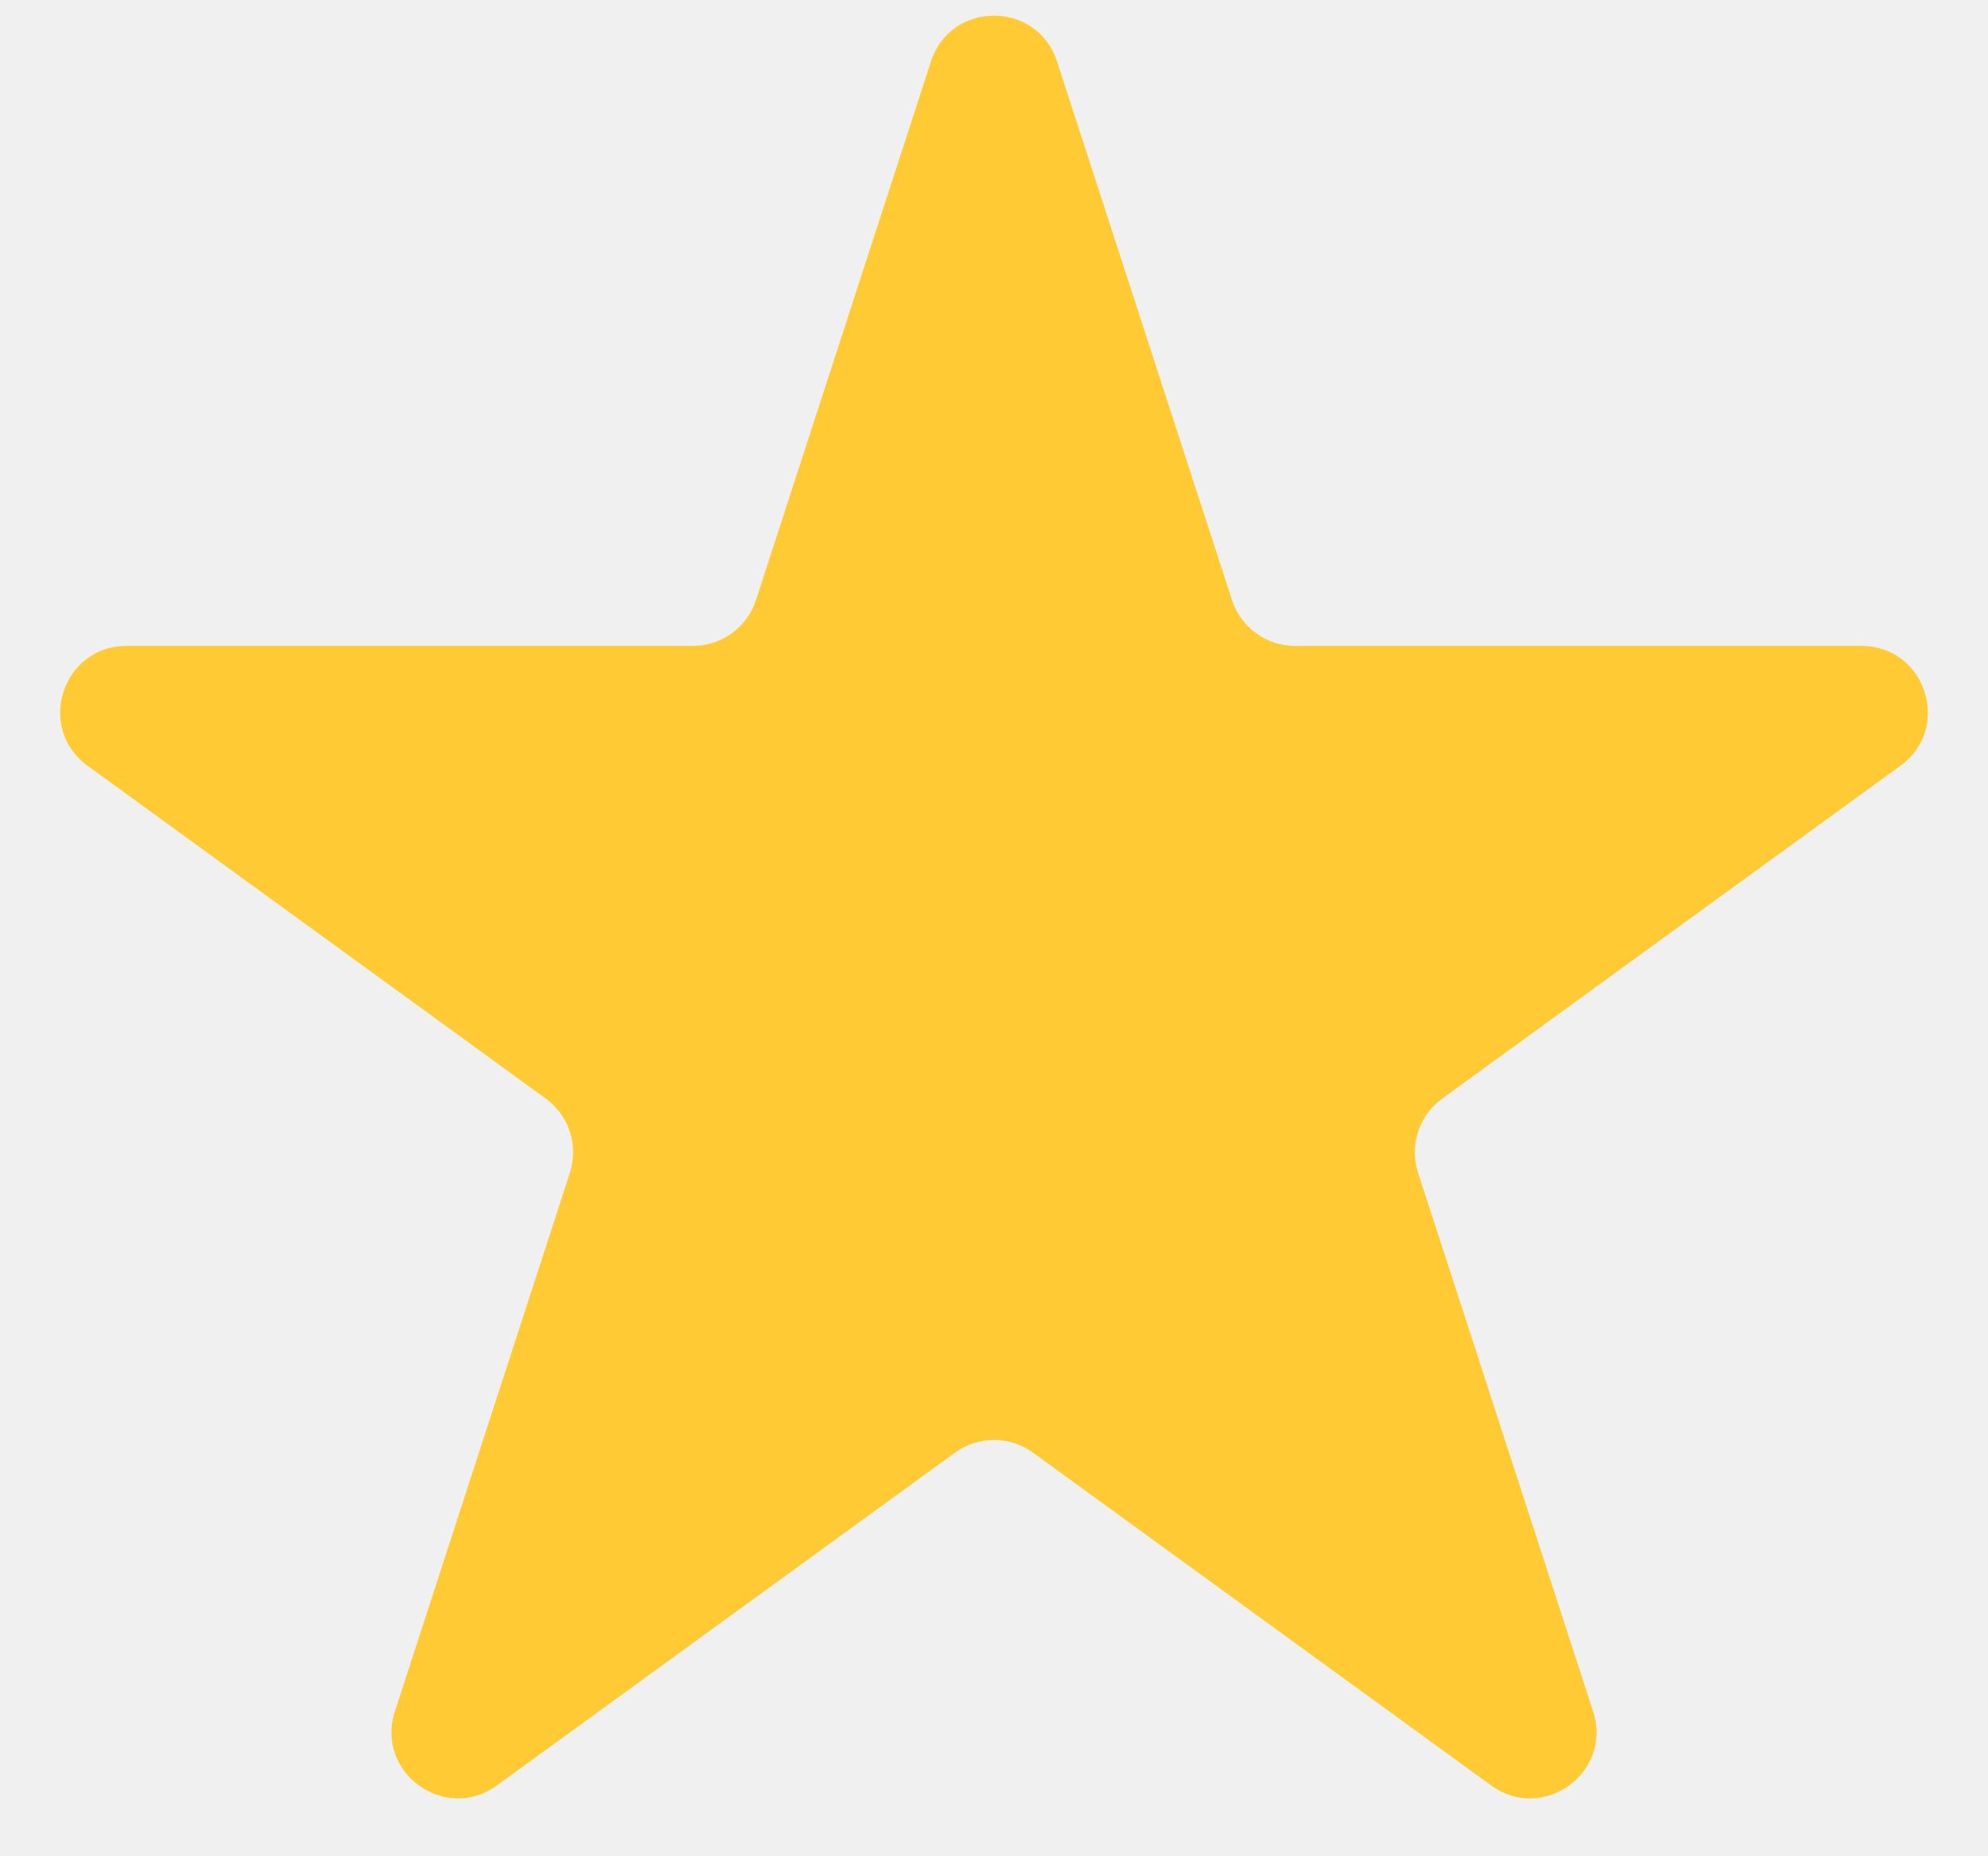
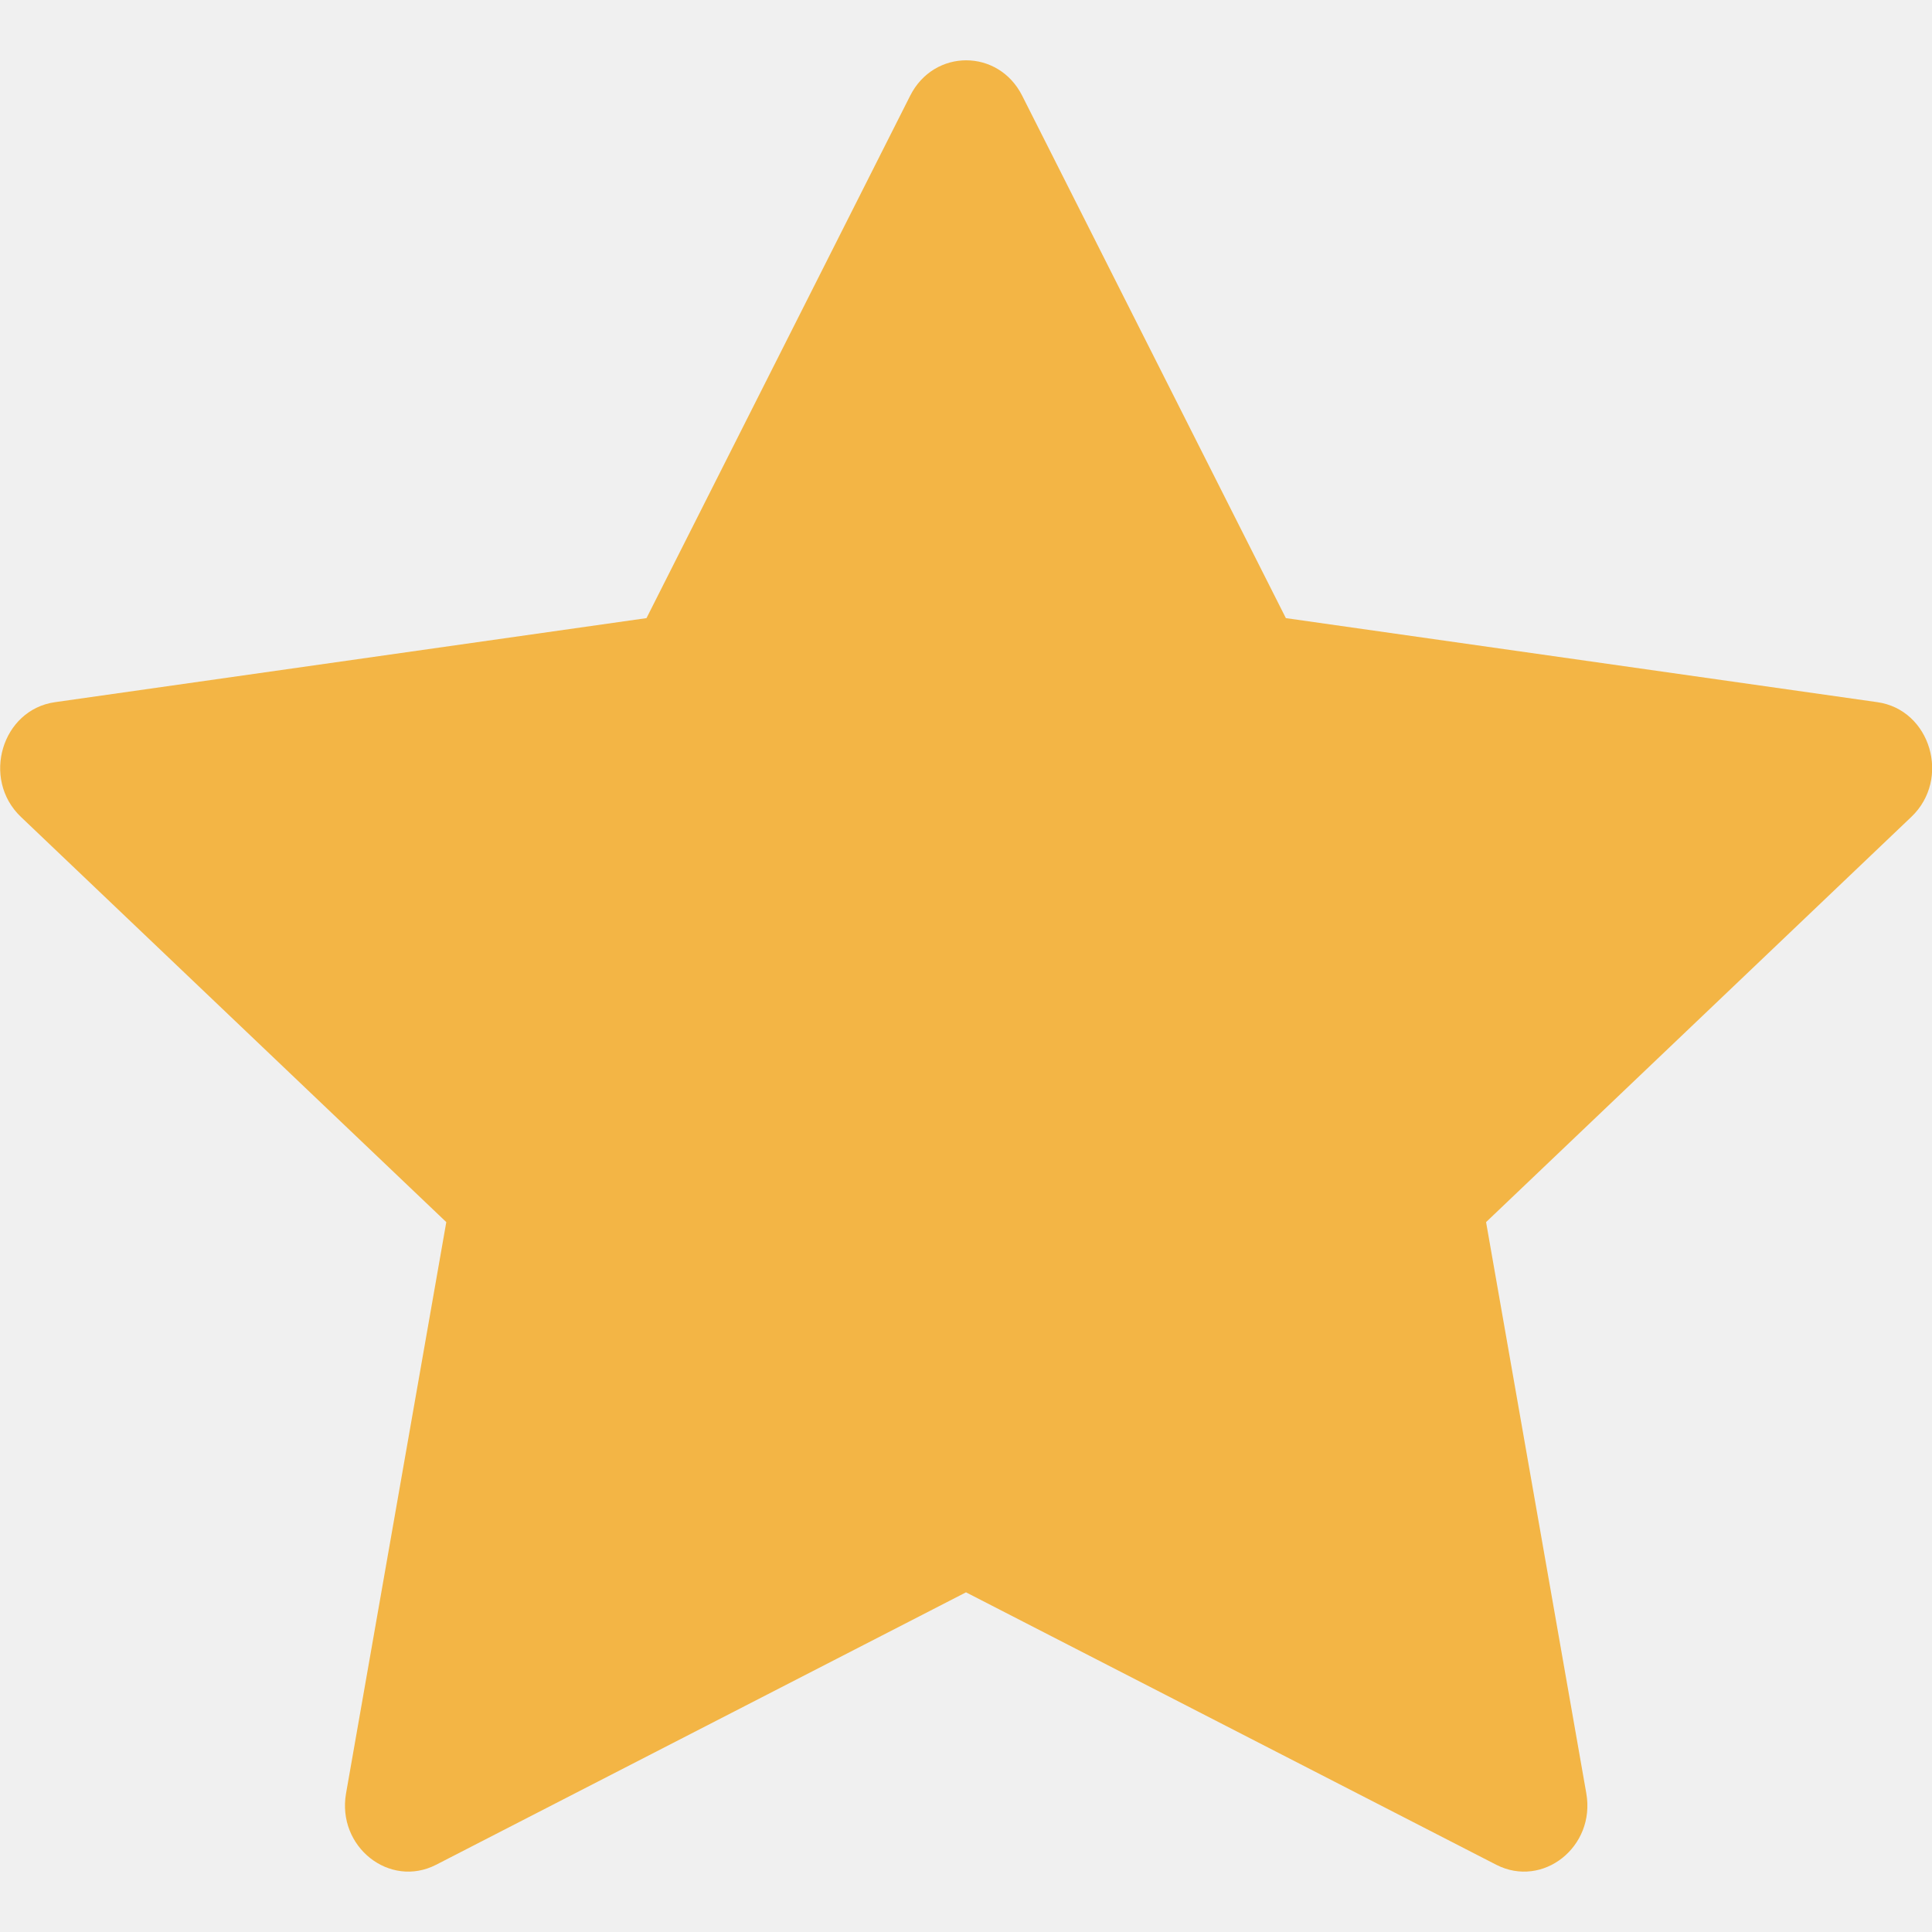
- <svg xmlns="http://www.w3.org/2000/svg" width="30" height="28" viewBox="0 0 30 28" fill="none">
-   <path d="M14.049 0.927C14.348 0.006 15.652 0.006 15.951 0.927L18.592 9.056C18.726 9.468 19.11 9.747 19.543 9.747L28.09 9.747C29.059 9.747 29.462 10.986 28.678 11.556L21.763 16.579C21.413 16.834 21.266 17.285 21.4 17.698L24.041 25.826C24.341 26.747 23.286 27.514 22.503 26.944L15.588 21.921C15.237 21.666 14.763 21.666 14.412 21.921L7.498 26.944C6.714 27.514 5.659 26.747 5.959 25.826L8.6 17.698C8.734 17.285 8.587 16.834 8.237 16.579L1.322 11.556C0.538 10.986 0.941 9.747 1.91 9.747L10.457 9.747C10.89 9.747 11.274 9.468 11.408 9.056L14.049 0.927Z" fill="#FFCA33" />
+ <svg xmlns="http://www.w3.org/2000/svg" width="16" height="16" viewBox="0 0 16 16" fill="none">
+   <g clip-path="url(#clip0_1_6)">
+     <path d="M3.612 15.443C3.226 15.641 2.788 15.294 2.866 14.851L3.696 10.121L0.173 6.765C-0.156 6.451 0.015 5.877 0.456 5.815L5.354 5.119L7.538 0.792C7.735 0.402 8.268 0.402 8.465 0.792L10.649 5.119L15.547 5.815C15.988 5.877 16.159 6.451 15.829 6.765L12.307 10.121L13.137 14.851C13.215 15.294 12.777 15.641 12.391 15.443L8 13.187L3.612 15.443Z" fill="#F3B545" />
+   </g>
+   <defs>
+     <clipPath id="clip0_1_6">
+       <rect width="16" height="16" fill="white" />
+     </clipPath>
+   </defs>
</svg>
